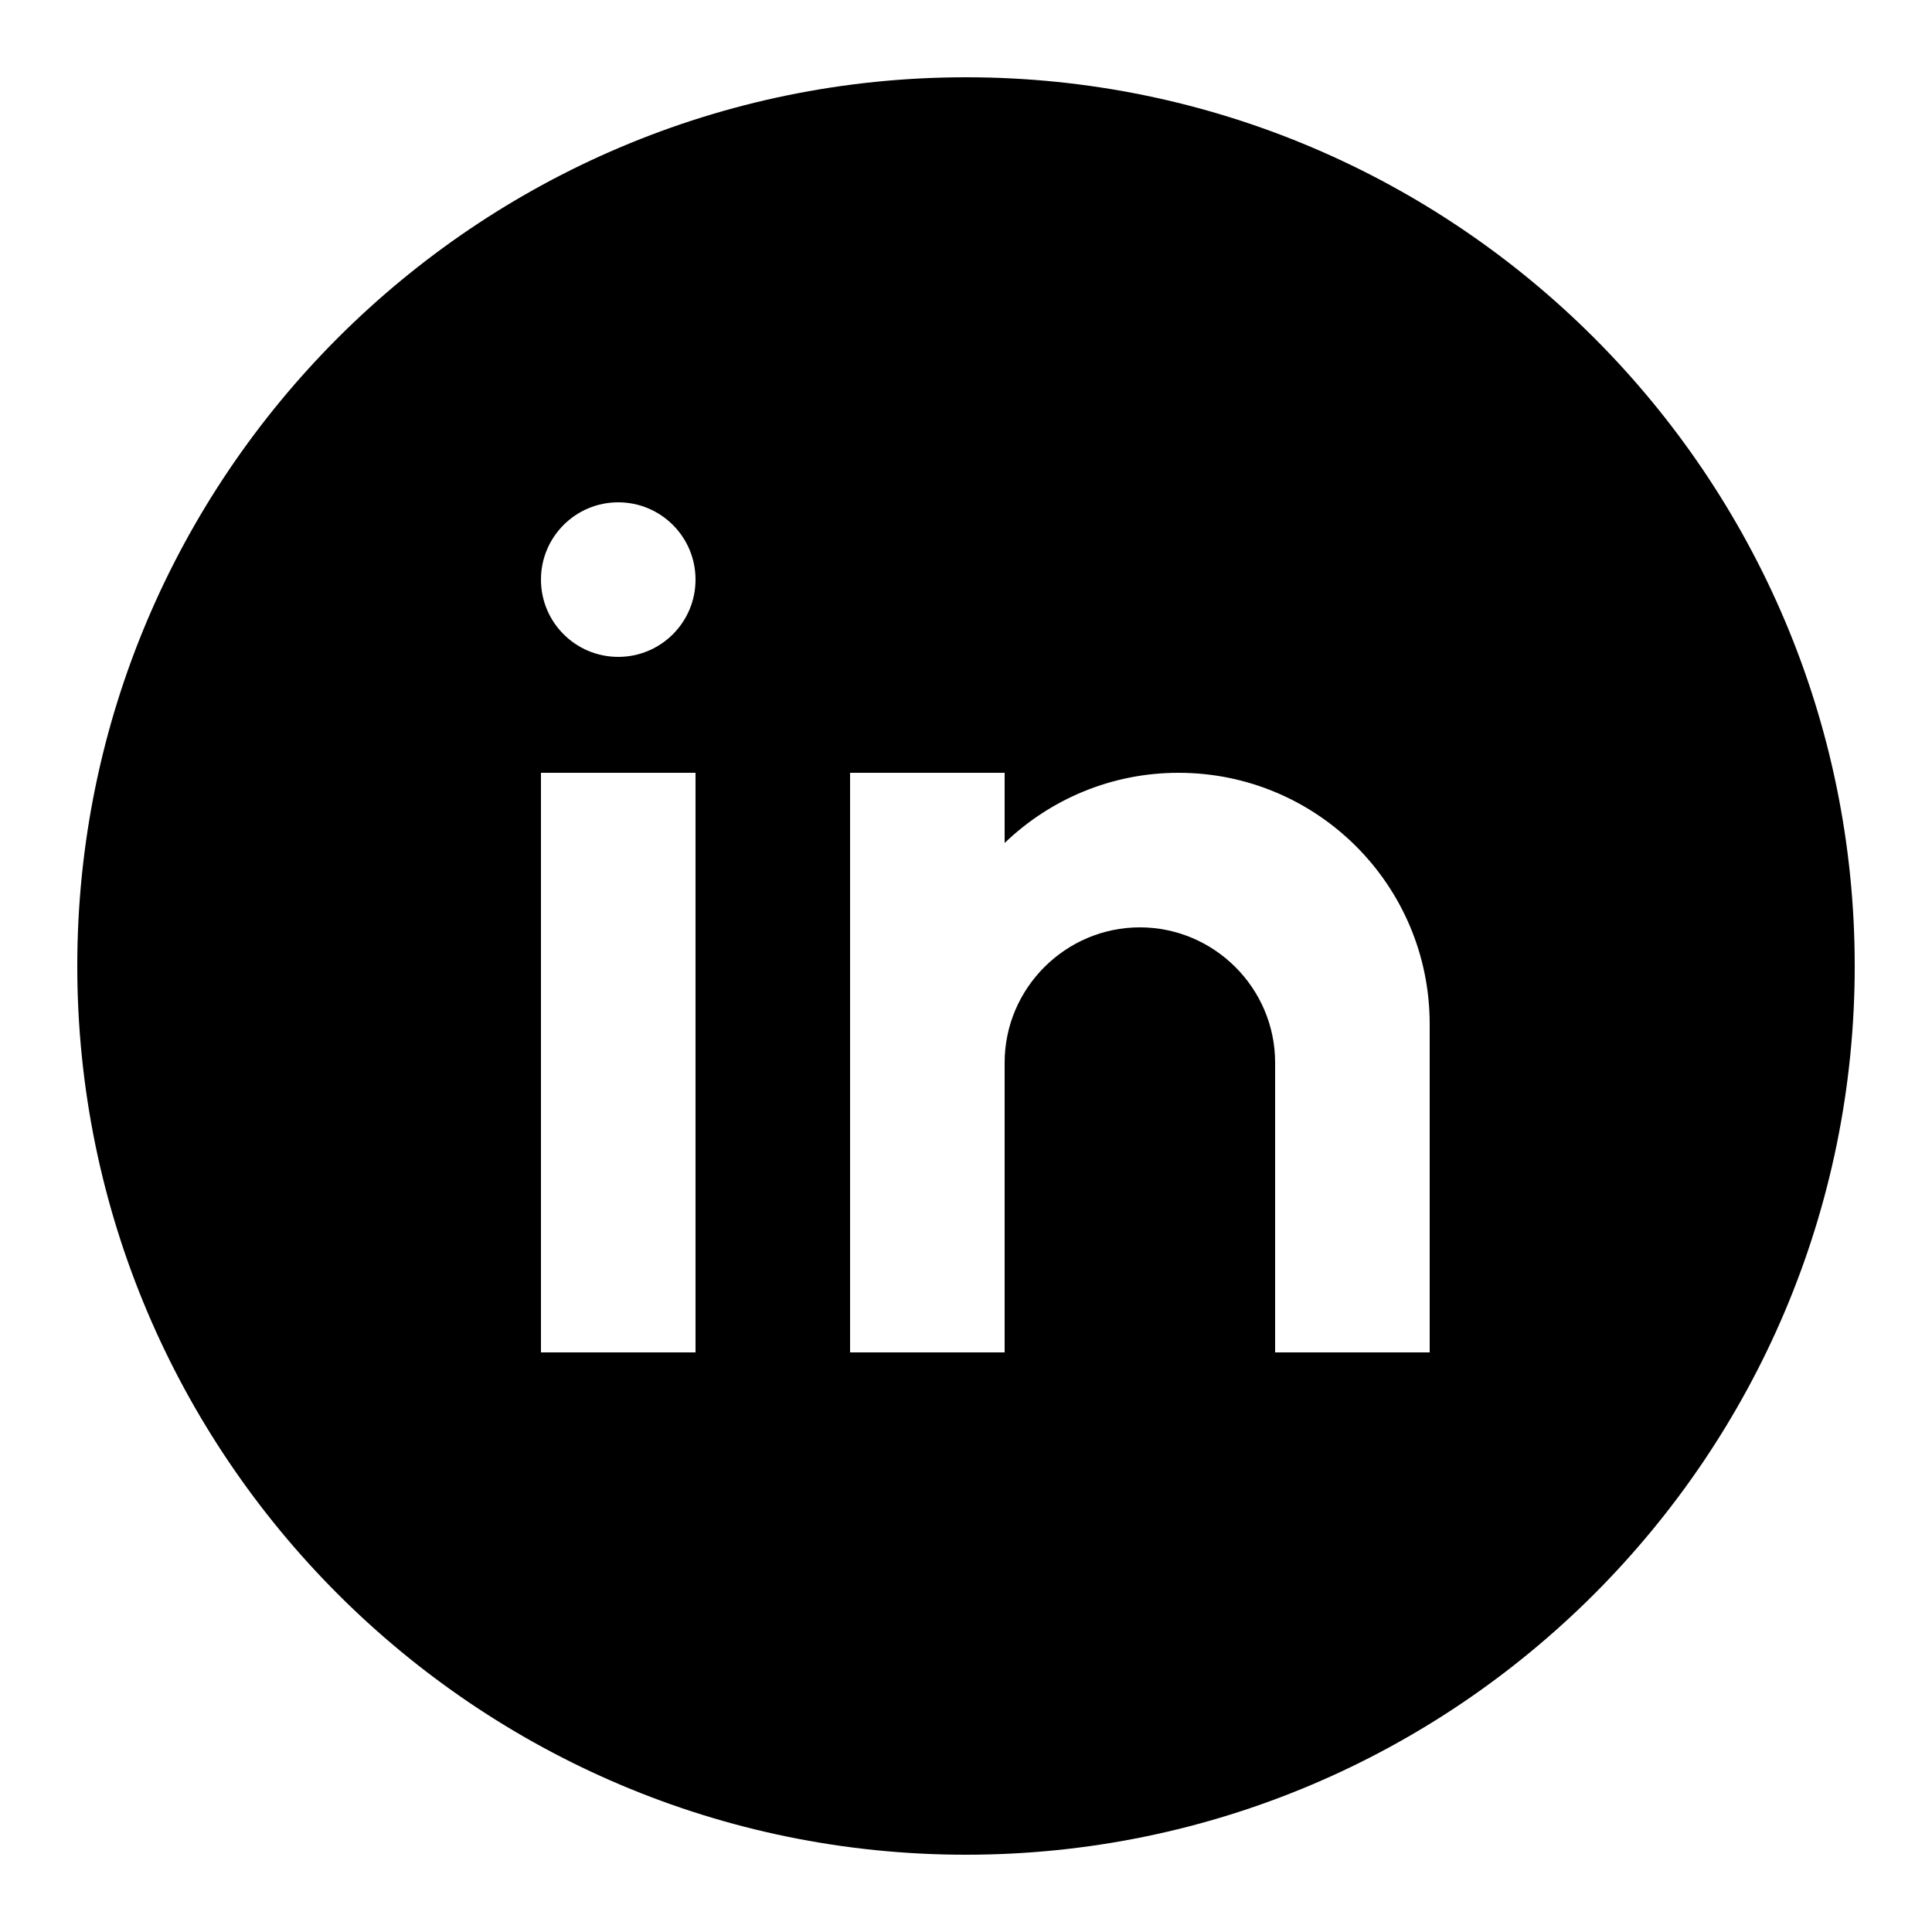
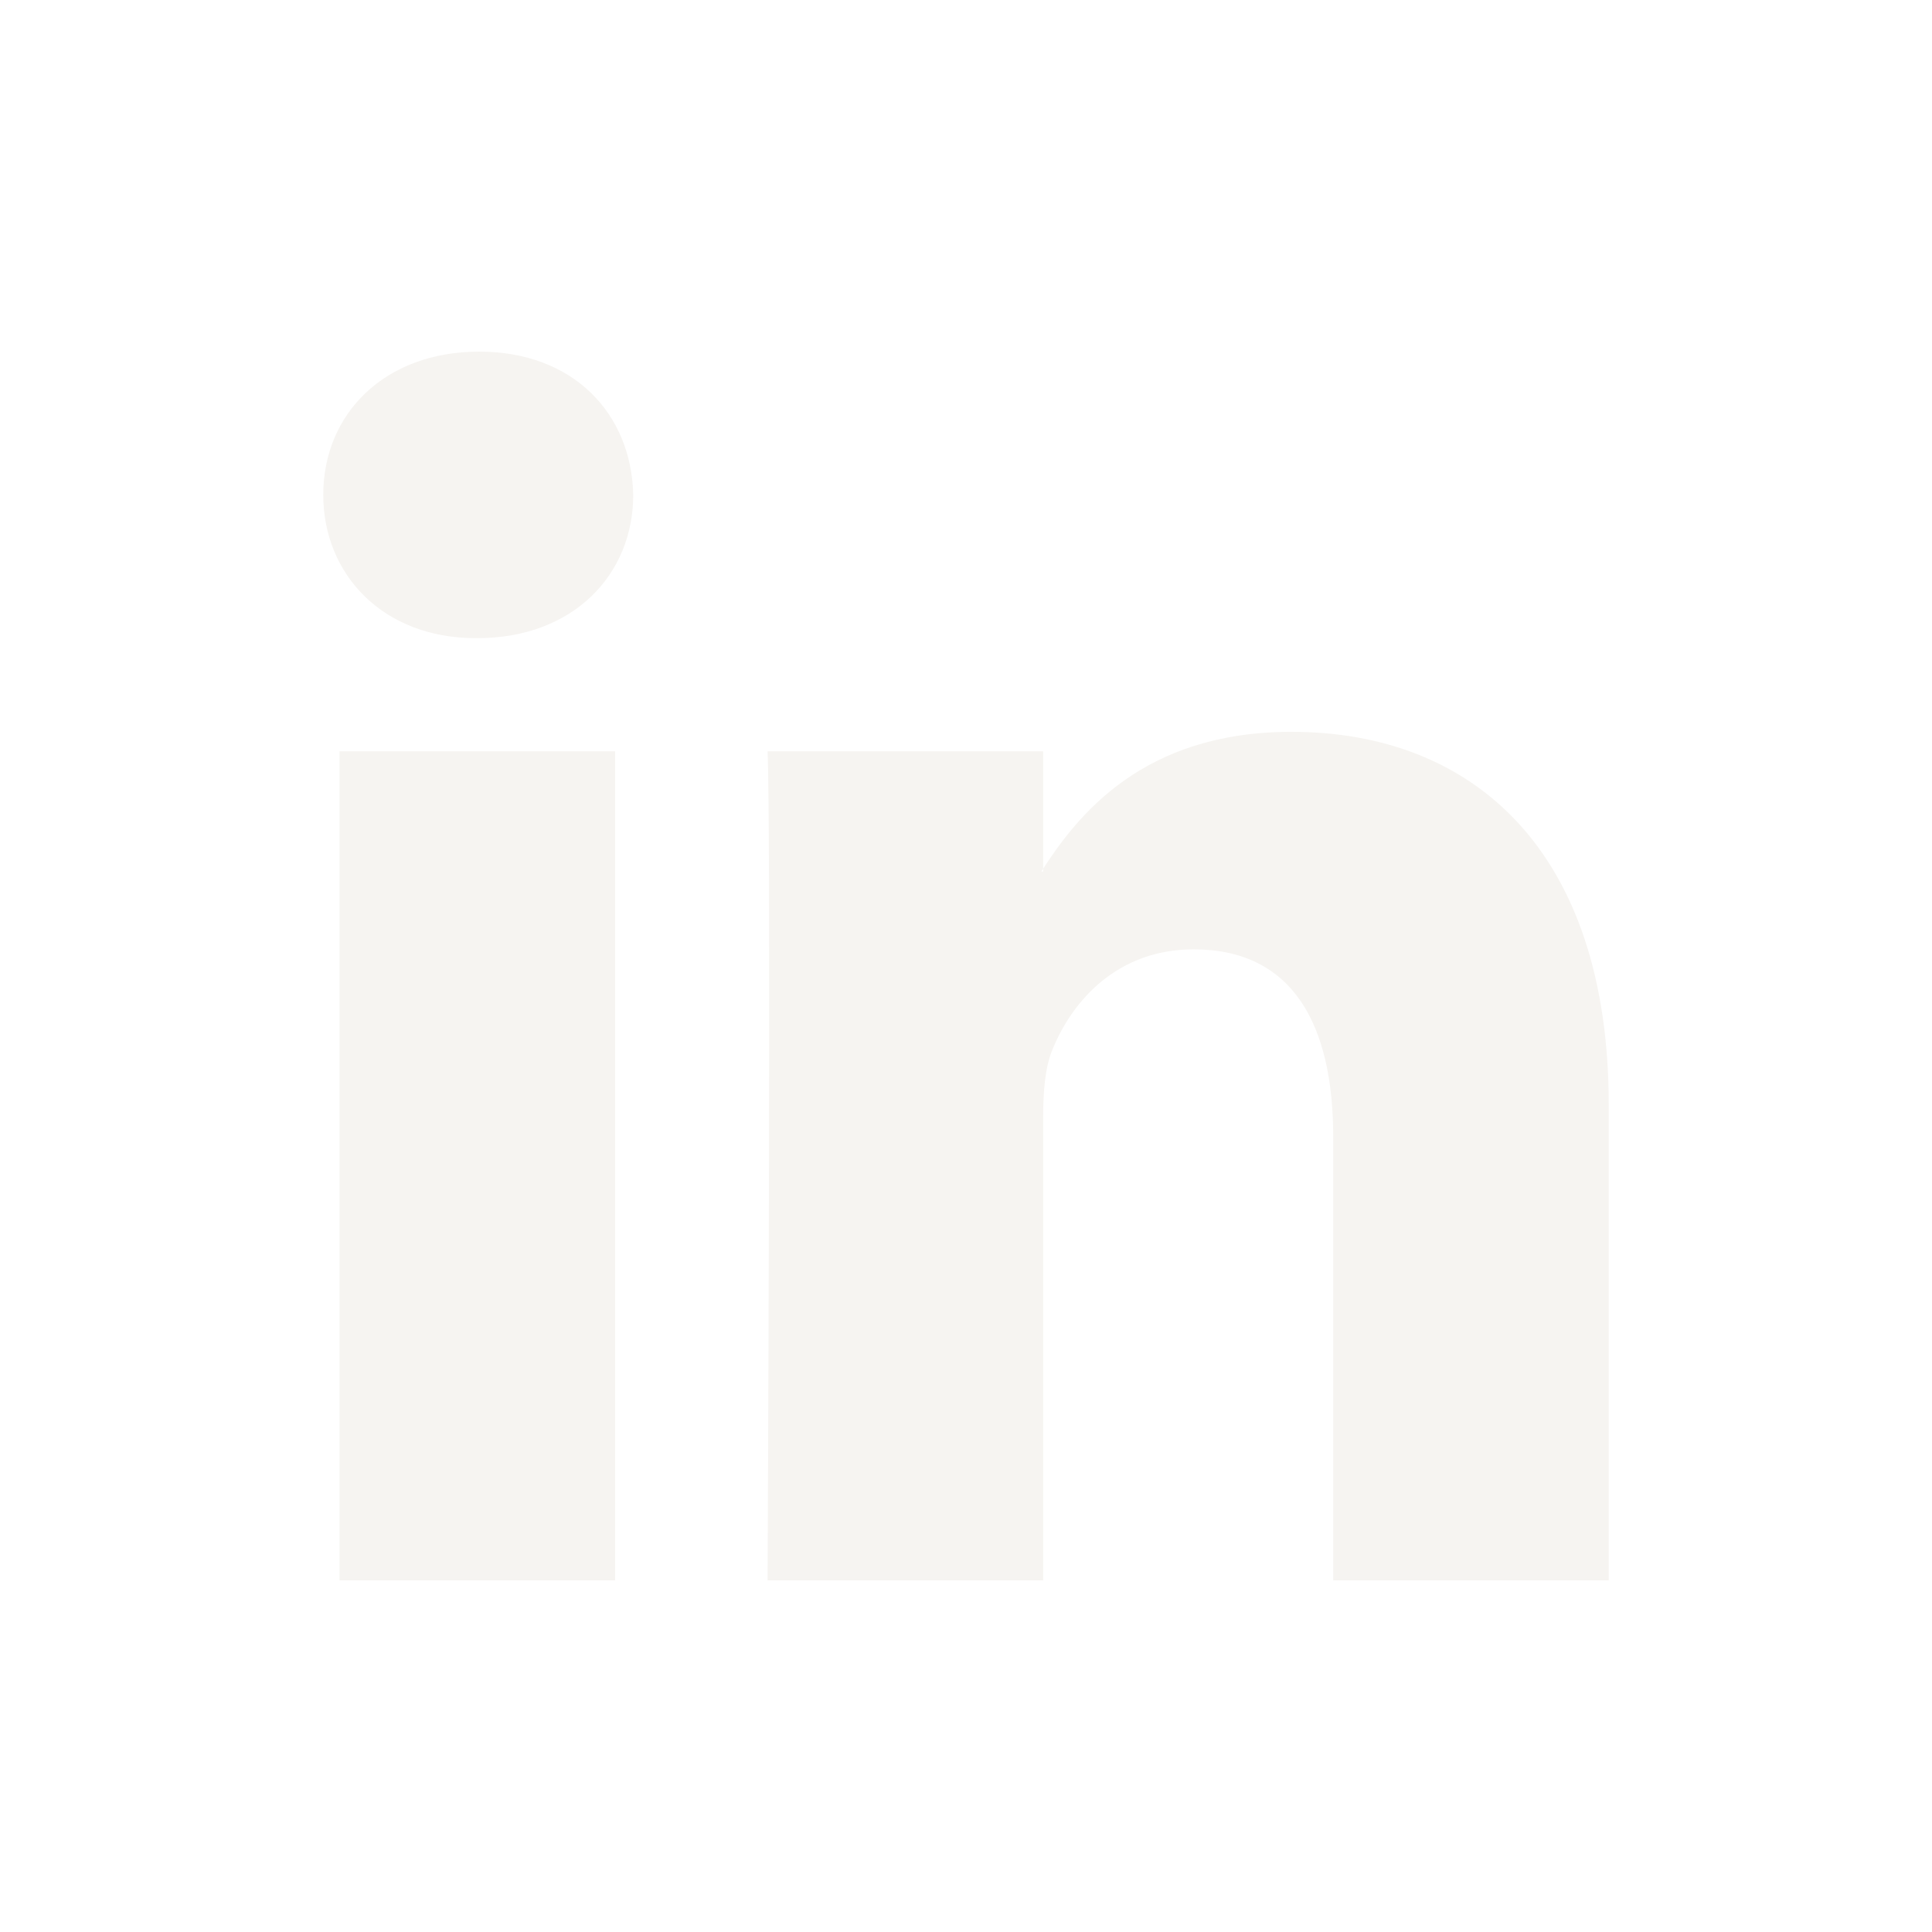
- <svg xmlns="http://www.w3.org/2000/svg" viewBox="0 0 50 50" width="50px" height="50px">
-   <path d="M25,2C12.318,2,2,12.317,2,25s10.318,23,23,23s23-10.317,23-23S37.682,2,25,2z M18,35h-4V20h4V35z M16,17 c-1.105,0-2-0.895-2-2c0-1.105,0.895-2,2-2s2,0.895,2,2C18,16.105,17.105,17,16,17z M37,35h-4v-5v-2.5c0-1.925-1.575-3.5-3.5-3.5 S26,25.575,26,27.5V35h-4V20h4v1.816C27.168,20.694,28.752,20,30.5,20c3.59,0,6.5,2.91,6.5,6.5V35z" />
+ <svg xmlns="http://www.w3.org/2000/svg" fill="#f6f4f1" version="1.1" width="64px" height="64px" viewBox="-128 -128 768.00 768.00" xml:space="preserve">
+   <g id="SVGRepo_bgCarrier" stroke-width="0" />
+   <g id="SVGRepo_tracerCarrier" stroke-linecap="round" stroke-linejoin="round" />
+   <g id="SVGRepo_iconCarrier">
+     <g id="7935ec95c421cee6d86eb22ecd125aef">
+       <path style="display: inline; fill-rule: evenodd; clip-rule: evenodd;" d="M116.504,500.219V170.654H6.975v329.564H116.504 L116.504,500.219z M61.751,125.674c38.183,0,61.968-25.328,61.968-56.953c-0.722-32.328-23.785-56.941-61.252-56.941 C24.994,11.781,0.5,36.394,0.5,68.722c0,31.625,23.772,56.953,60.53,56.953H61.751L61.751,125.674z M177.124,500.219 c0,0,1.437-298.643,0-329.564H286.67v47.794h-0.727c14.404-22.49,40.354-55.533,99.44-55.533 c72.085,0,126.116,47.103,126.116,148.333v188.971H401.971V323.912c0-44.301-15.848-74.531-55.497-74.531 c-30.254,0-48.284,20.38-56.202,40.08c-2.897,7.012-3.602,16.861-3.602,26.711v184.047H177.124L177.124,500.219z"> </path>
+     </g>
+   </g>
</svg>
